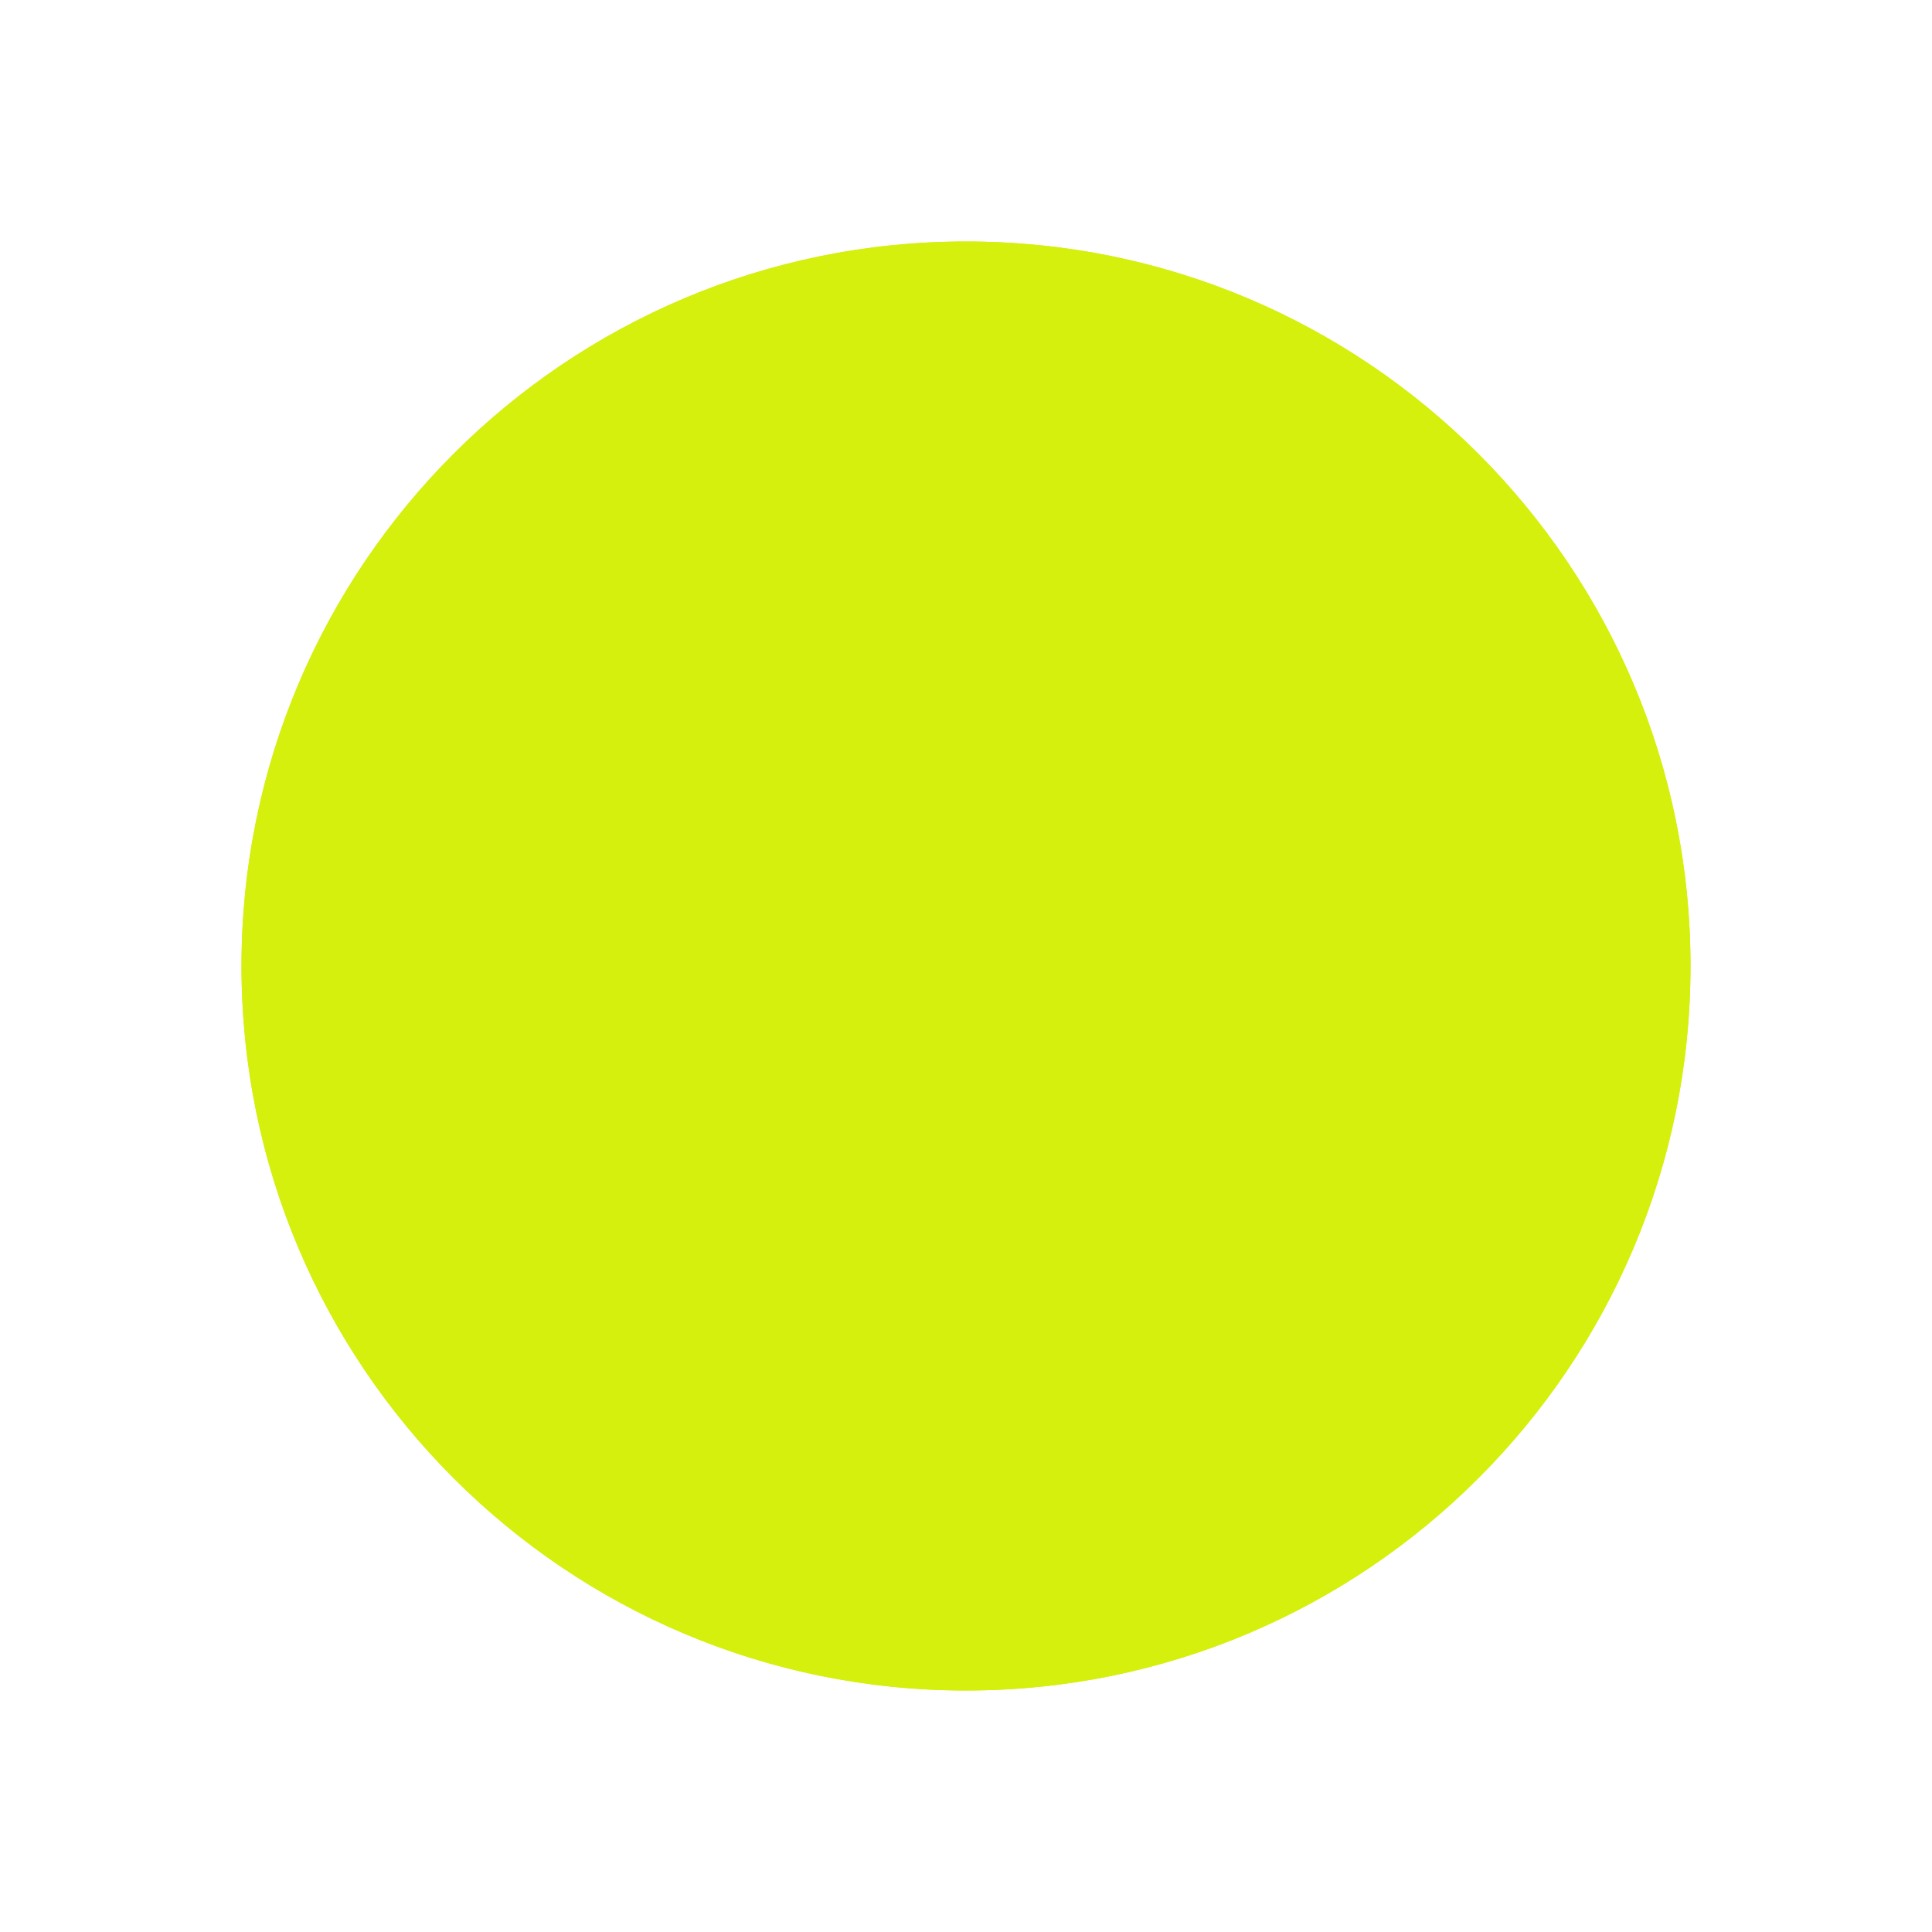
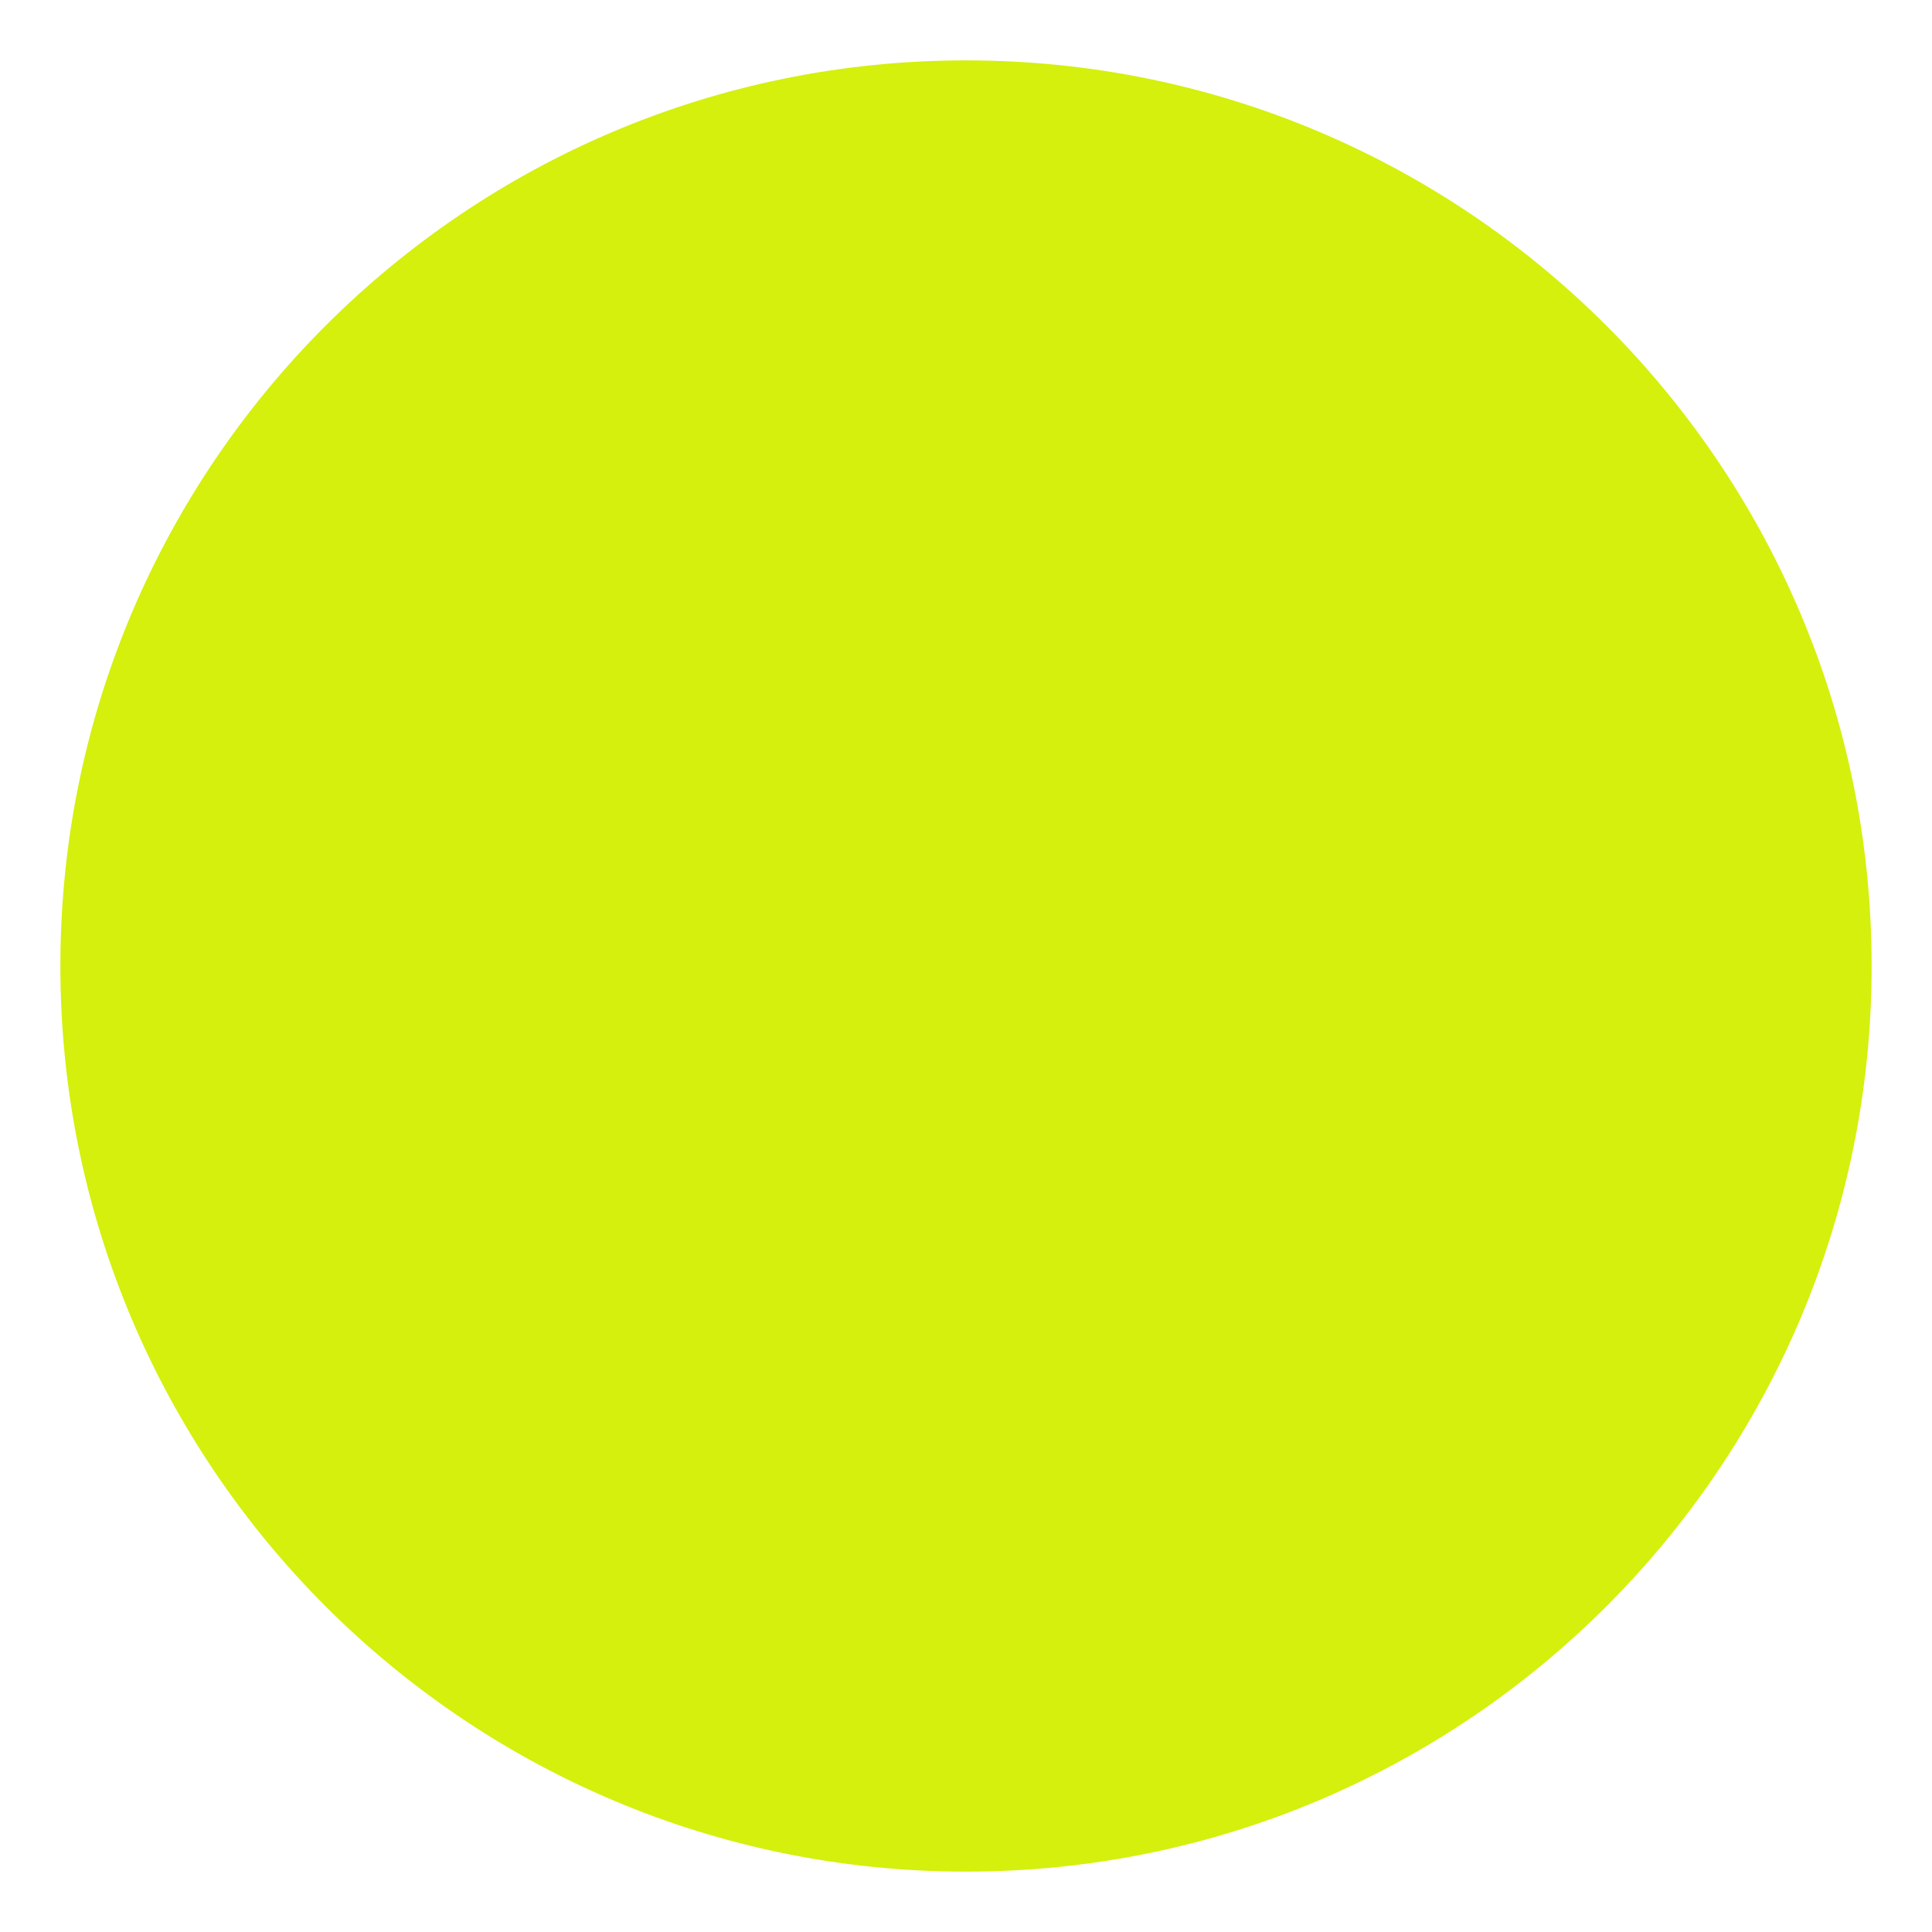
<svg xmlns="http://www.w3.org/2000/svg" width="32" height="32" viewBox="0 0 32 32">
-   <circle cx="16" cy="16" r="12" fill="#D4F00C">
-     <animate attributeName="opacity" values="1;0.8;1" dur="2s" repeatCount="indefinite" />
-   </circle>
-   <circle cx="16" cy="16" r="12" fill="#D4F00C">
-     <animate attributeName="r" from="12" to="16" dur="1.5s" begin="0s" repeatCount="indefinite" />
-     <animate attributeName="opacity" from="0.6" to="0" dur="1.5s" begin="0s" repeatCount="indefinite" />
+   <circle cx="16" cy="16" r="15" fill="#D4F00C">
+     <animate attributeName="opacity" values="1;0.1;1" dur="0.8s" repeatCount="indefinite" />
  </circle>
</svg>
